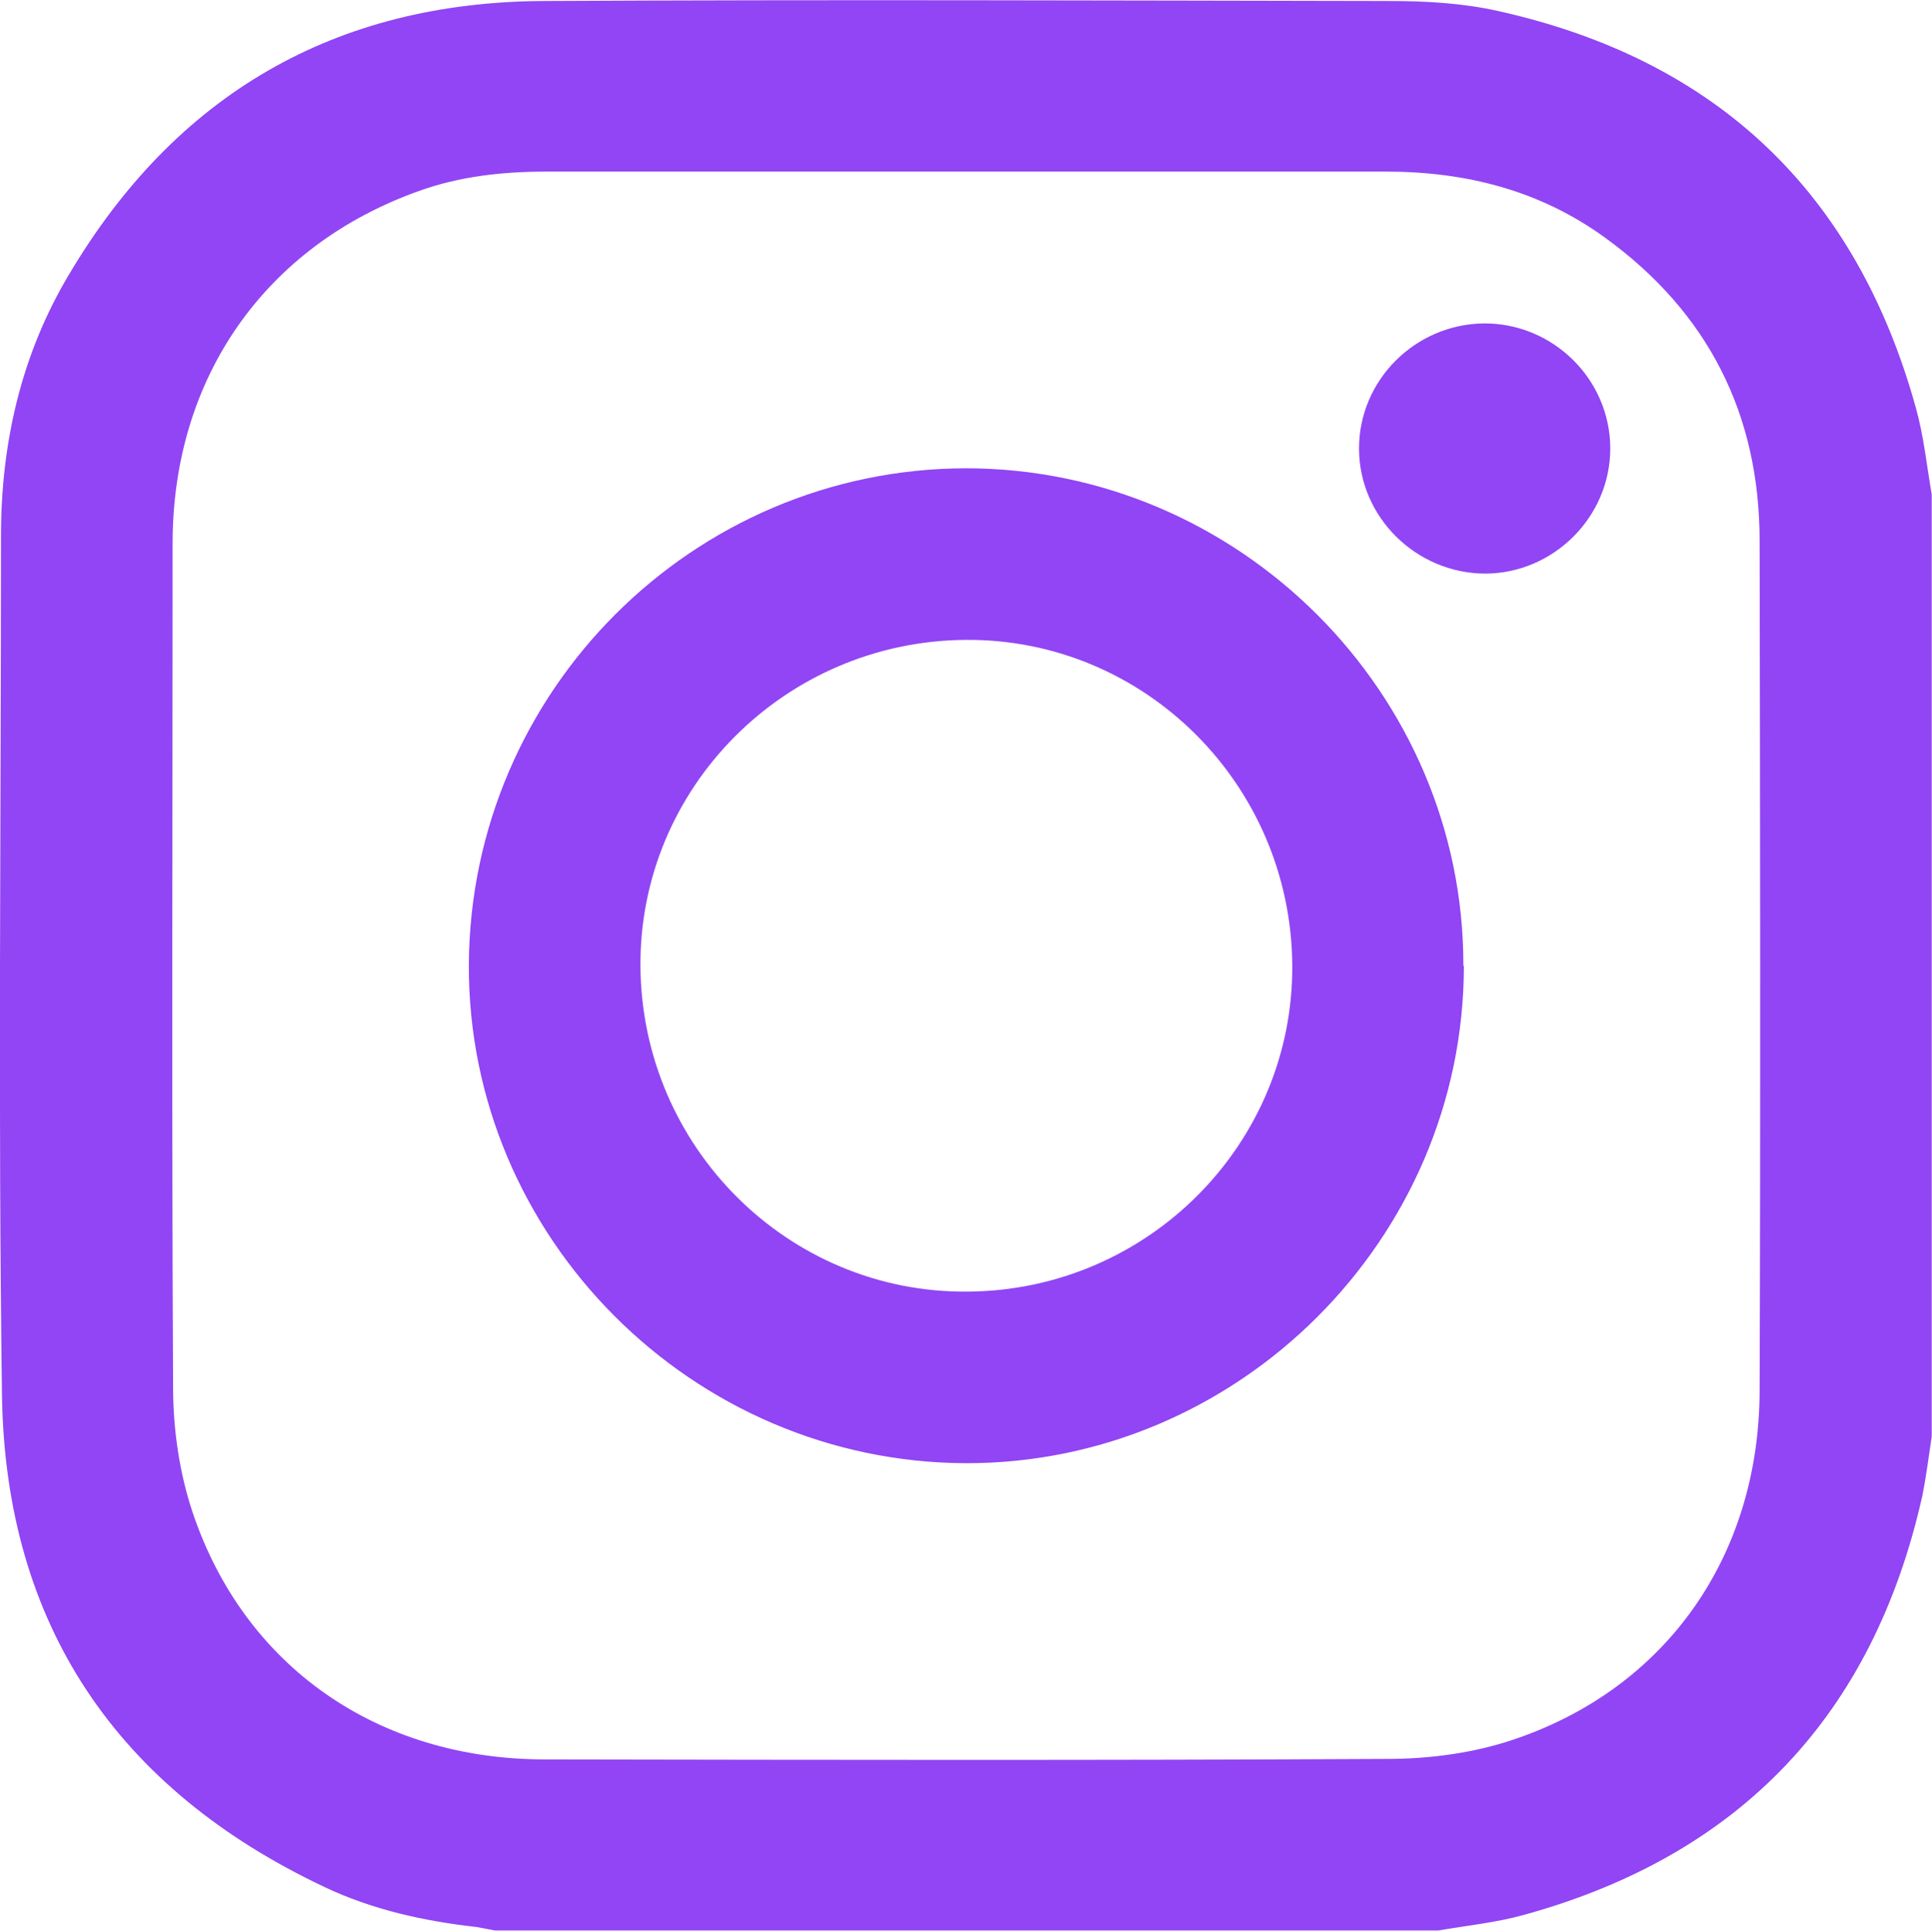
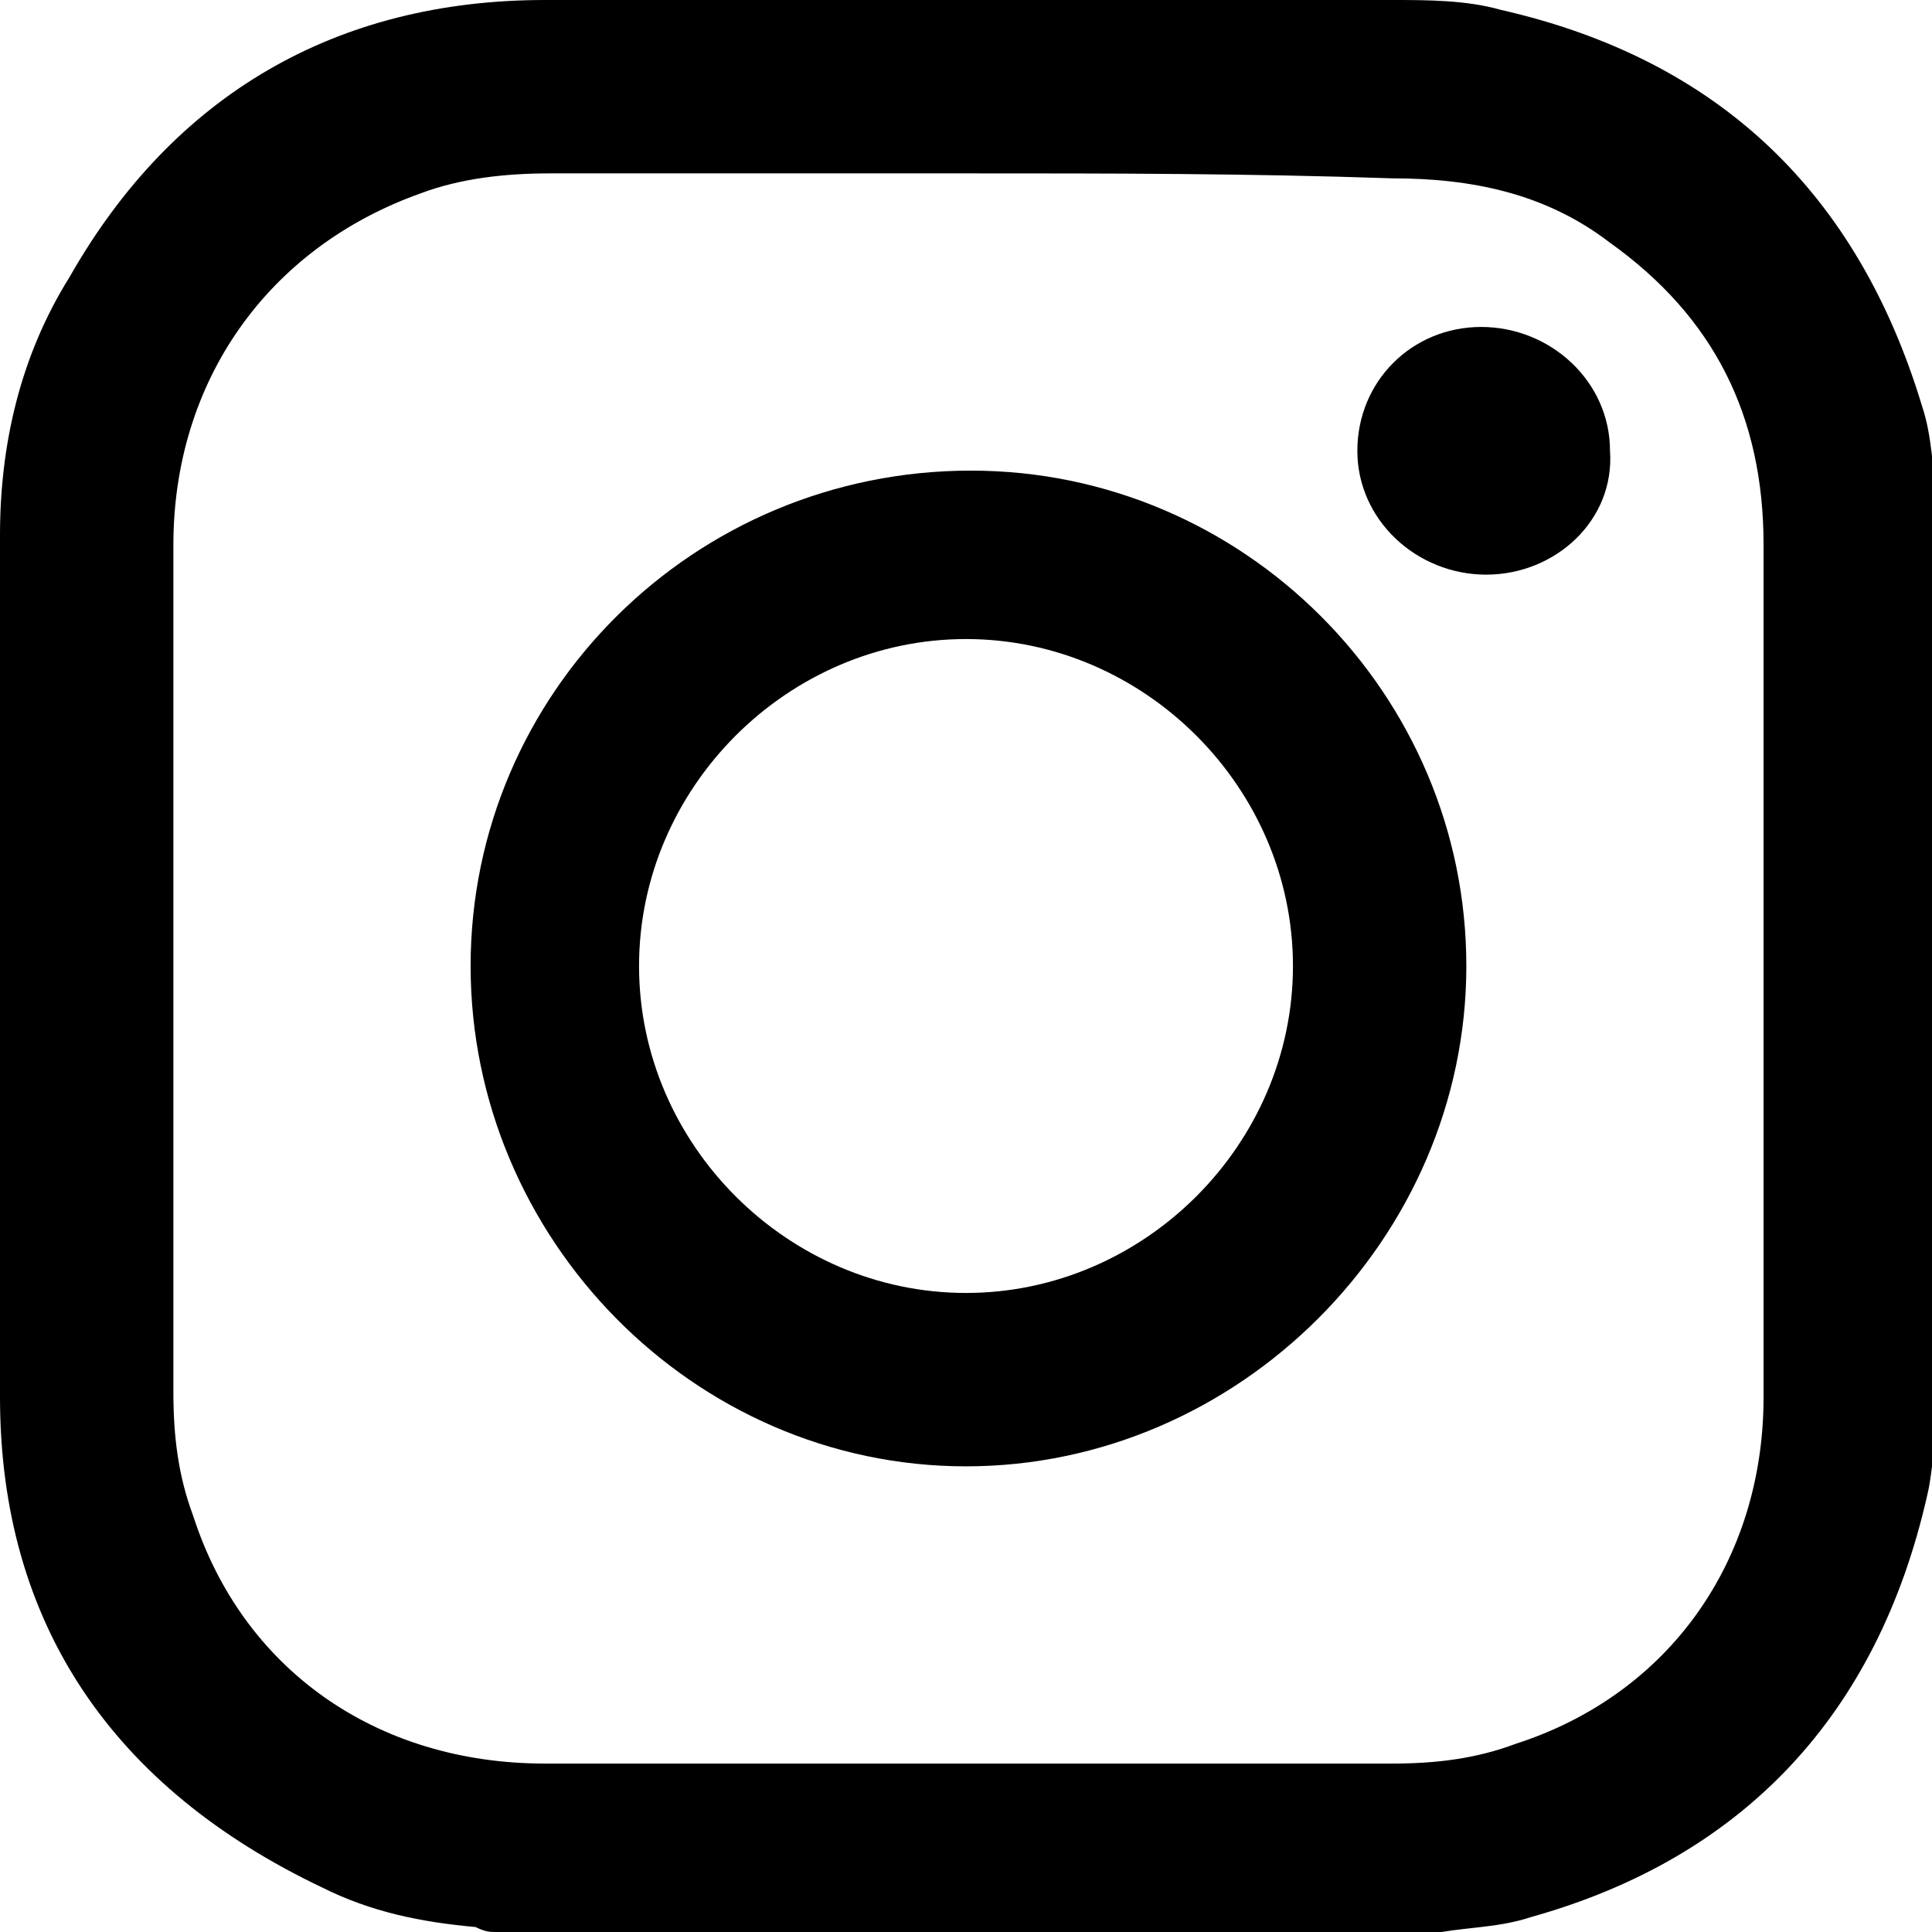
- <svg xmlns="http://www.w3.org/2000/svg" id="Layer_1" viewBox="0 0 39.05 39.04">
-   <defs>
-     <style>.cls-1{fill:#9145f4;}</style>
-   </defs>
-   <path class="cls-1" d="M29.07,39.04H10.01c-.12-.02-.25-.05-.37-.07-1.07-.12-2.11-.35-3.08-.81C2.37,36.18,.11,32.86,.04,28.22c-.08-5.79-.02-11.59-.02-17.38,0-1.88,.41-3.67,1.37-5.28C3.55,1.91,6.77,.04,11,.02c5.69-.03,11.38-.01,17.08,0,.73,0,1.48,.04,2.2,.2,4.42,.98,7.25,3.66,8.46,8.03,.16,.57,.22,1.17,.32,1.75V29.05c-.06,.4-.11,.8-.19,1.2-.99,4.42-3.67,7.26-8.04,8.47-.57,.16-1.17,.22-1.75,.32ZM19.57,3.47c-2.83,0-5.67,0-8.5,0-.89,0-1.77,.09-2.62,.4-3.09,1.11-4.96,3.77-4.96,7.12,0,5.69-.02,11.38,.01,17.07,0,.85,.13,1.74,.4,2.54,1.05,3.11,3.74,4.97,7.09,4.98,5.69,.01,11.38,.02,17.07-.01,.85,0,1.74-.12,2.54-.39,3.1-1.04,4.97-3.72,4.98-7.05,.02-5.73,.01-11.46,0-17.19,0-2.56-1.04-4.62-3.12-6.13-1.32-.96-2.82-1.34-4.44-1.34-2.82,0-5.64,0-8.46,0Z" />
-   <path class="cls-1" d="M29.6,19.53c0,5.53-4.56,10.07-10.07,10.06-5.54-.02-10.07-4.57-10.05-10.08,.03-5.53,4.53-10.03,10.05-10.04,5.52,0,10.07,4.54,10.06,10.06Zm-10.08-6.59c-3.65,.03-6.6,2.99-6.57,6.61,.03,3.65,2.99,6.6,6.61,6.57,3.65-.02,6.6-2.99,6.57-6.61-.03-3.65-2.99-6.6-6.61-6.57Z" />
-   <path class="cls-1" d="M30.04,11.6c-1.4,0-2.56-1.14-2.56-2.53,0-1.38,1.13-2.51,2.52-2.53,1.4-.01,2.56,1.13,2.56,2.53,0,1.38-1.14,2.52-2.52,2.53Z" />
+ <svg xmlns="http://www.w3.org/2000/svg" version="1.1" id="Layer_1" x="0px" y="0px" viewBox="0 0 39 39" style="enable-background:new 0 0 39 39;" xml:space="preserve">
+   <path d="M29.1,39H10c-0.1,0-0.2,0-0.4-0.1c-1.1-0.1-2.1-0.3-3.1-0.8c-4.2-2-6.5-5.3-6.5-9.9C0,22.4,0,16.6,0,10.8  C0,9,0.4,7.2,1.4,5.6C3.5,1.9,6.8,0,11,0c5.7,0,11.4,0,17.1,0c0.7,0,1.5,0,2.2,0.2c4.4,1,7.2,3.7,8.5,8c0.2,0.6,0.2,1.2,0.3,1.8v19  c-0.1,0.4-0.1,0.8-0.2,1.2c-1,4.4-3.7,7.3-8,8.5C30.3,38.9,29.7,38.9,29.1,39L29.1,39z M19.6,3.5c-2.8,0-5.7,0-8.5,0  c-0.9,0-1.8,0.1-2.6,0.4c-3.1,1.1-5,3.8-5,7.1c0,5.7,0,11.4,0,17.1c0,0.9,0.1,1.7,0.4,2.5c1,3.1,3.7,5,7.1,5c5.7,0,11.4,0,17.1,0  c0.9,0,1.7-0.1,2.5-0.4c3.1-1,5-3.7,5-7c0-5.7,0-11.5,0-17.2c0-2.6-1-4.6-3.1-6.1c-1.3-1-2.8-1.3-4.4-1.3  C25.2,3.5,22.4,3.5,19.6,3.5L19.6,3.5z" />
+   <path d="M29.6,19.5c0,5.5-4.6,10.1-10.1,10.1C14,29.6,9.5,25,9.5,19.5c0-5.5,4.5-10,10.1-10C25.1,9.5,29.6,14,29.6,19.5L29.6,19.5z   M19.5,12.9c-3.6,0-6.6,3-6.6,6.6c0,3.6,3,6.6,6.6,6.6c3.6,0,6.6-3,6.6-6.6C26.1,15.9,23.1,12.9,19.5,12.9z" />
+   <path d="M30,11.6c-1.4,0-2.6-1.1-2.6-2.5c0-1.4,1.1-2.5,2.5-2.5c1.4,0,2.6,1.1,2.6,2.5C32.6,10.5,31.4,11.6,30,11.6z" />
</svg>
